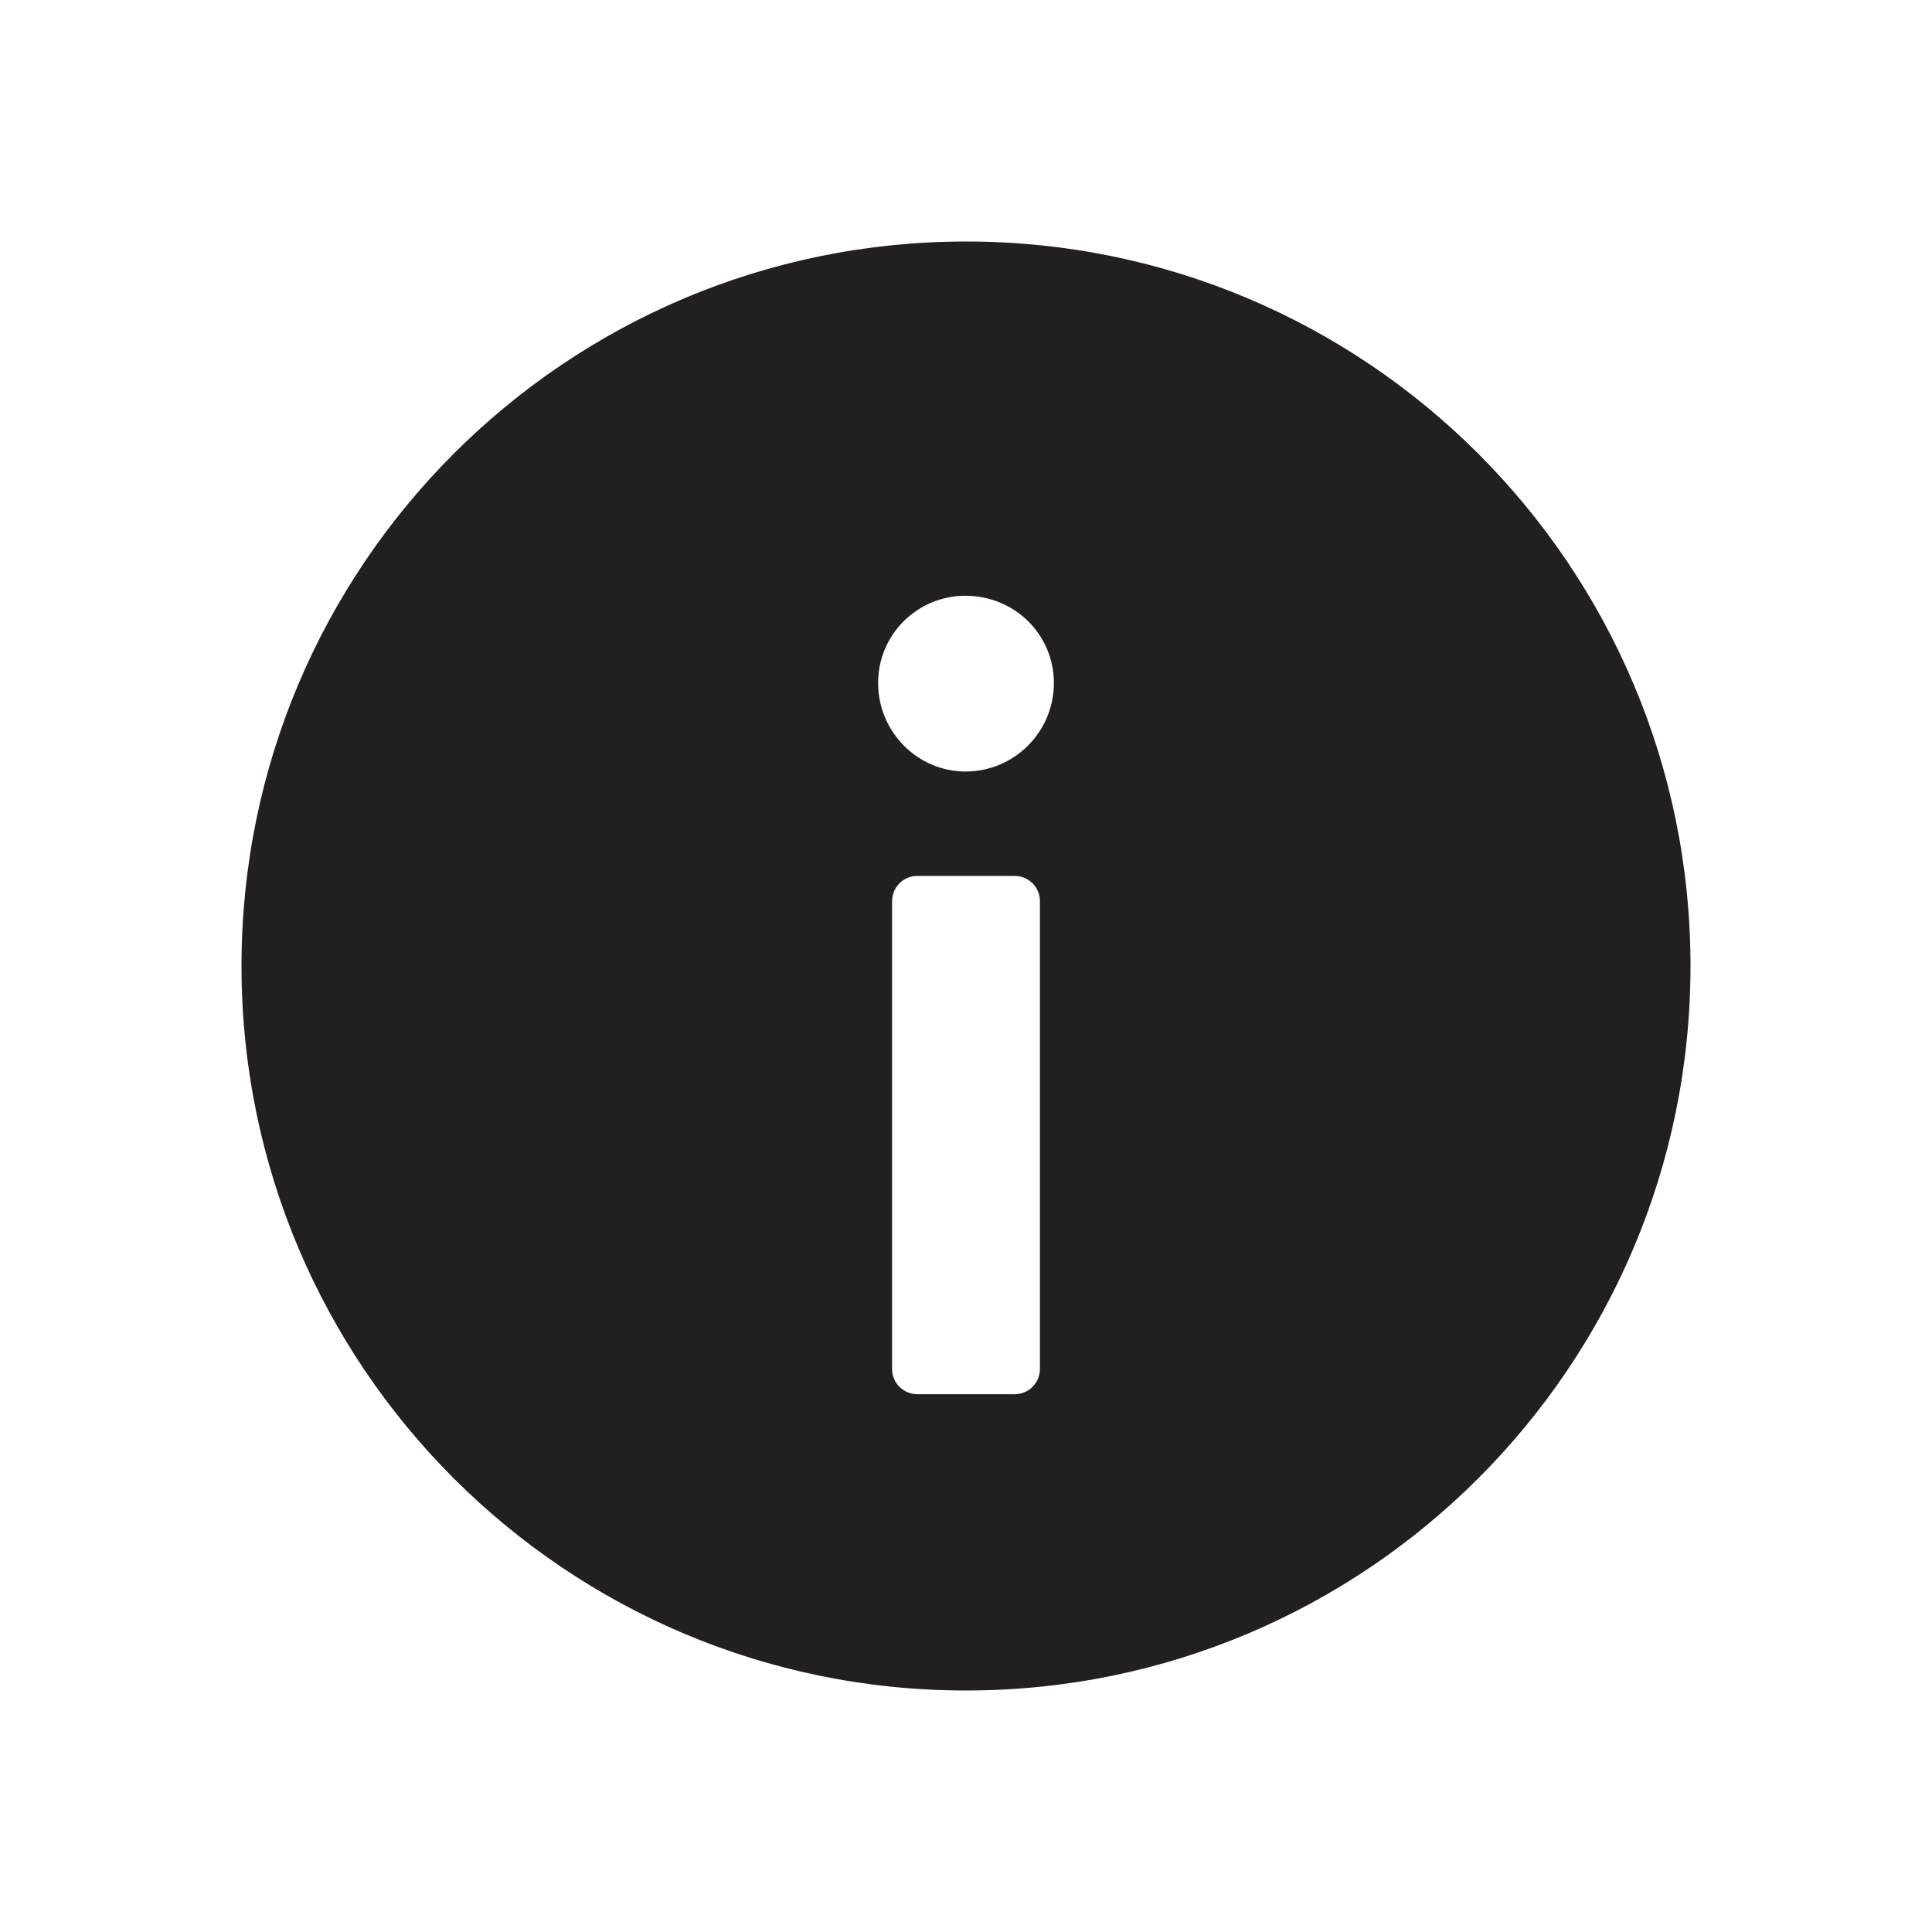
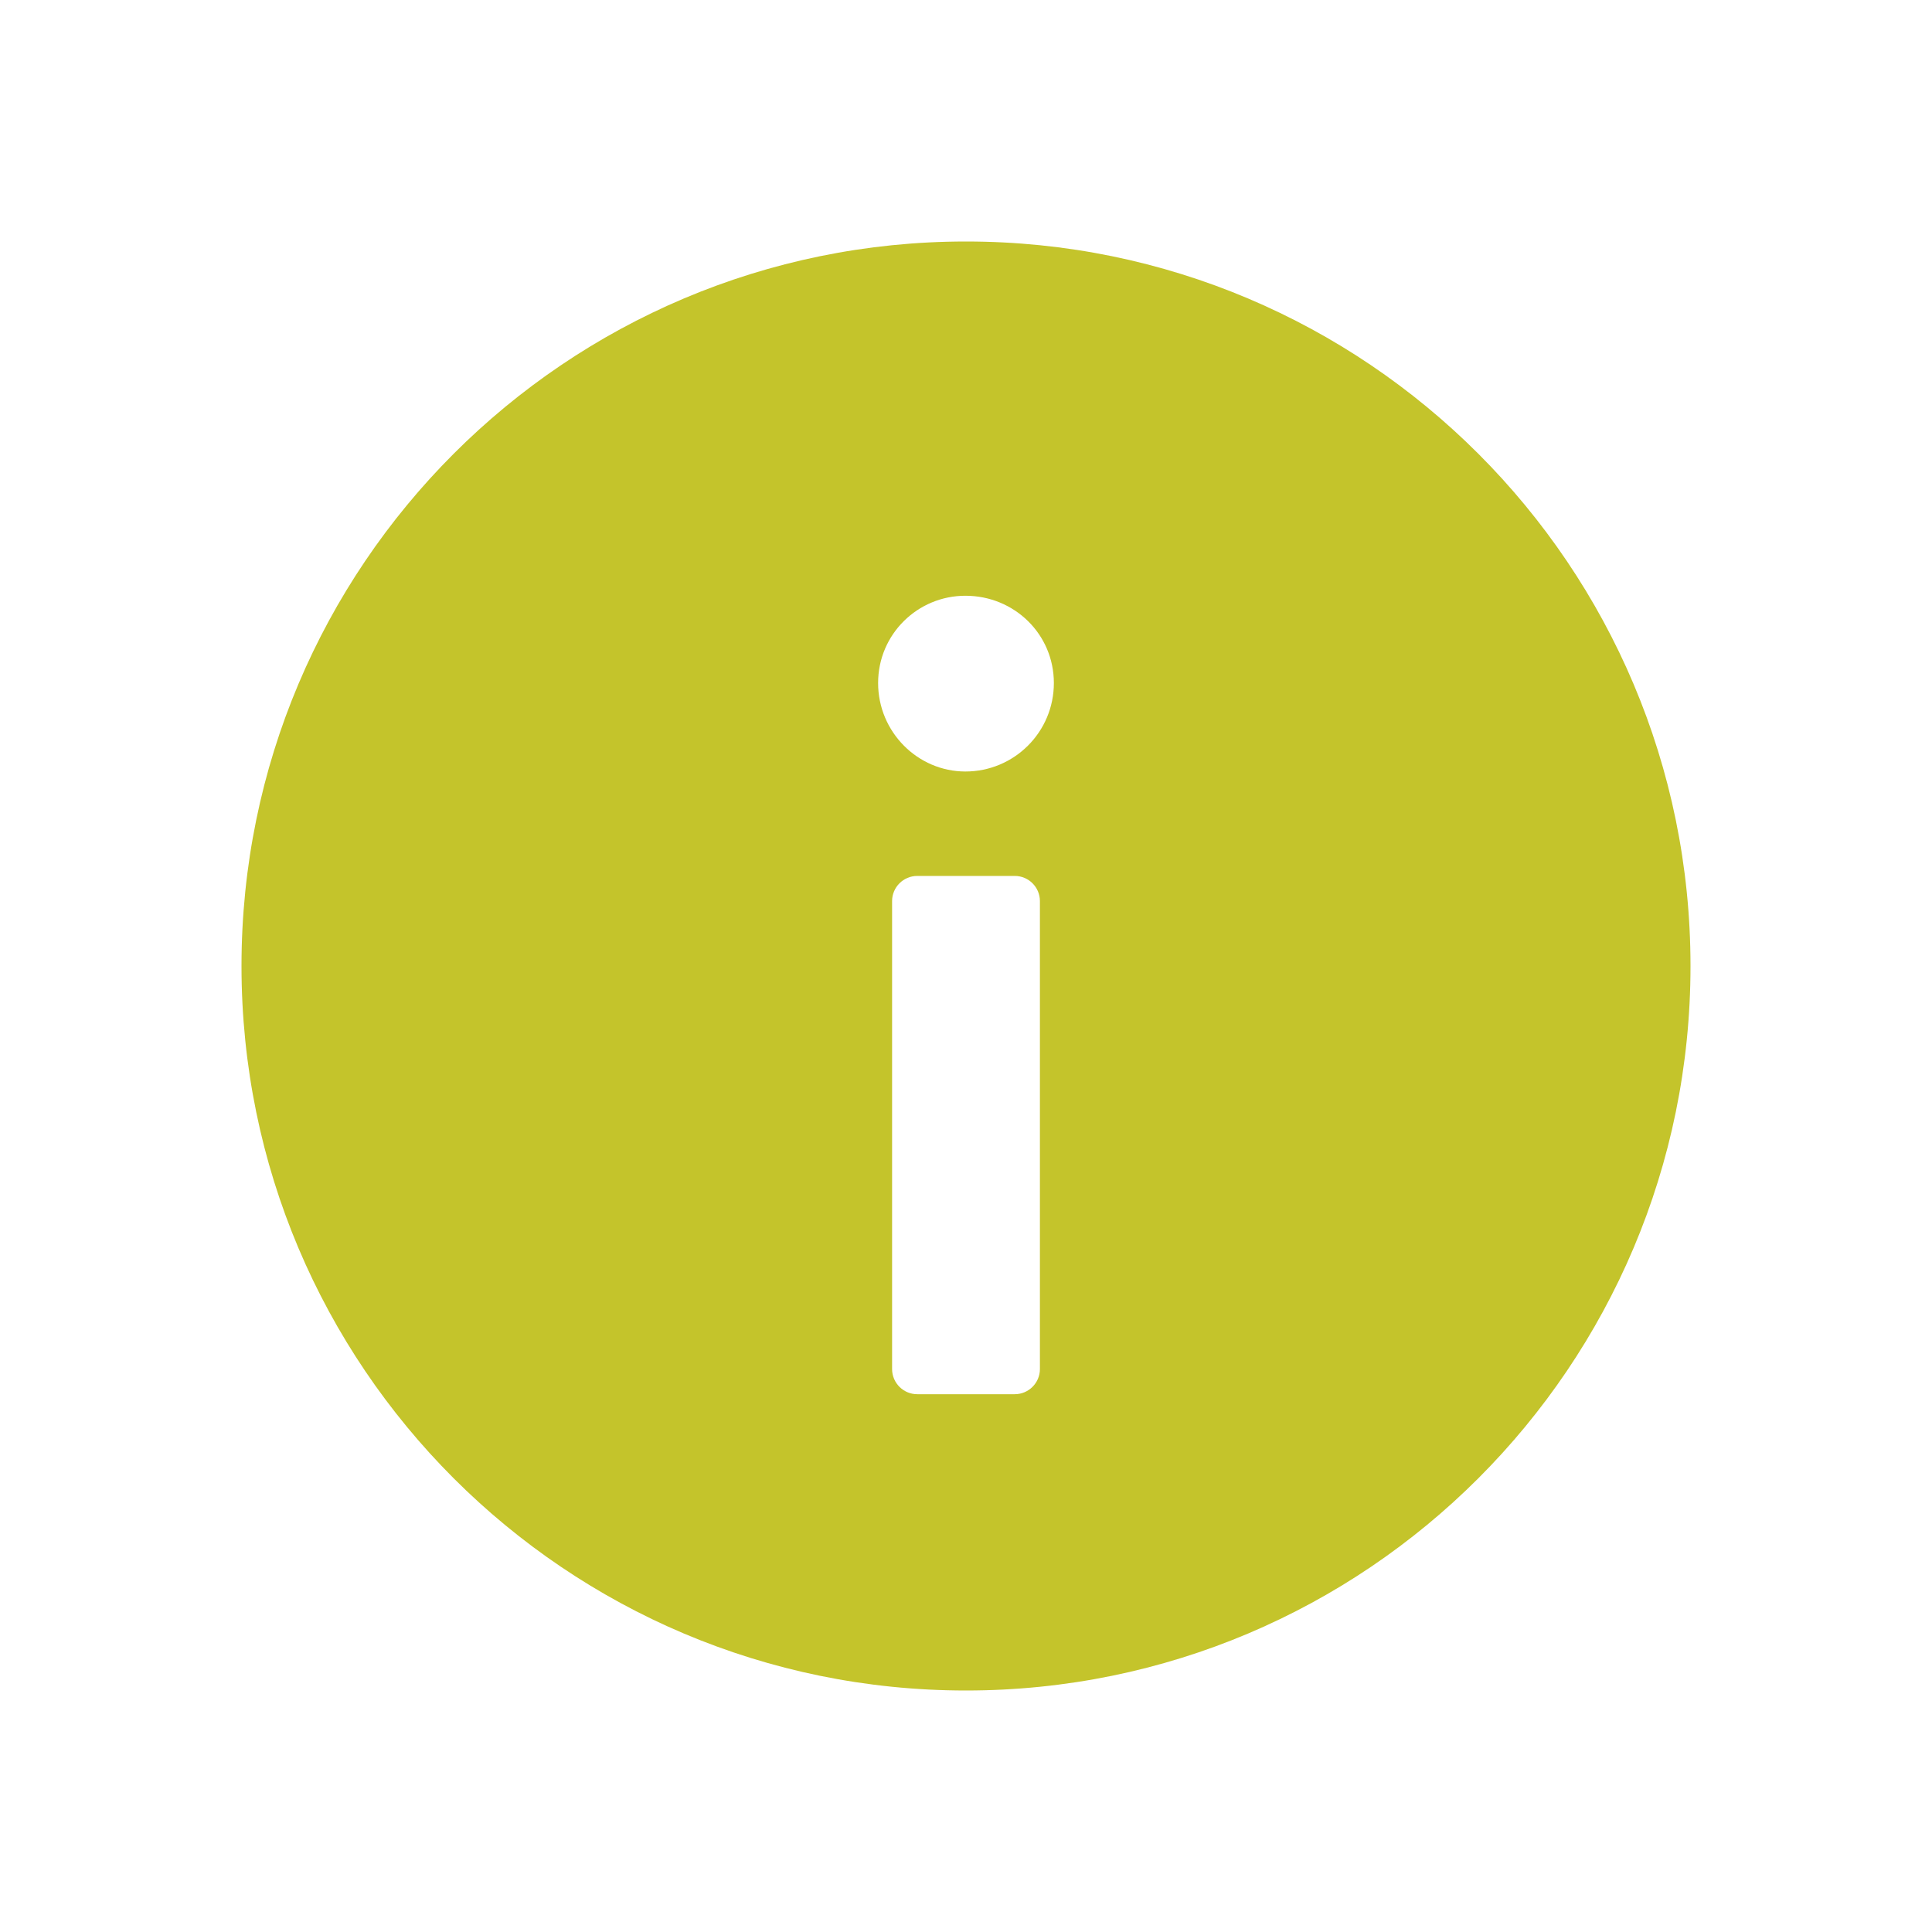
<svg xmlns="http://www.w3.org/2000/svg" version="1.1" id="Layer_1" x="0px" y="0px" width="100px" height="100px" viewBox="0 0 100 100" enable-background="new 0 0 100 100" xml:space="preserve">
-   <g>
-     <path fill="#231F20" d="M50,12.5c-20.712,0-37.5,16.793-37.5,37.502C12.5,70.712,29.288,87.5,50,87.5   c20.712,0,37.5-16.788,37.5-37.498C87.5,29.293,70.712,12.5,50,12.5z M53.826,70.86c0,0.72-0.584,1.304-1.304,1.304h-5.044   c-0.72,0-1.304-0.583-1.304-1.304V46.642c0-0.72,0.584-1.304,1.304-1.304h5.044c0.72,0,1.304,0.583,1.304,1.304V70.86z    M49.969,39.933c-2.47,0-4.518-2.048-4.518-4.579c0-2.53,2.048-4.518,4.518-4.518c2.531,0,4.579,1.987,4.579,4.518   C54.549,37.885,52.5,39.933,49.969,39.933z" />
+   <g color="rgb(196, 196, 43)">
+     <path fill="currentColor" d="M50,12.5c-20.712,0-37.5,16.793-37.5,37.502C12.5,70.712,29.288,87.5,50,87.5   c20.712,0,37.5-16.788,37.5-37.498C87.5,29.293,70.712,12.5,50,12.5z M53.826,70.86c0,0.72-0.584,1.304-1.304,1.304h-5.044   c-0.72,0-1.304-0.583-1.304-1.304V46.642c0-0.72,0.584-1.304,1.304-1.304h5.044c0.72,0,1.304,0.583,1.304,1.304V70.86z    M49.969,39.933c-2.47,0-4.518-2.048-4.518-4.579c0-2.53,2.048-4.518,4.518-4.518c2.531,0,4.579,1.987,4.579,4.518   C54.549,37.885,52.5,39.933,49.969,39.933z" />
  </g>
</svg>
